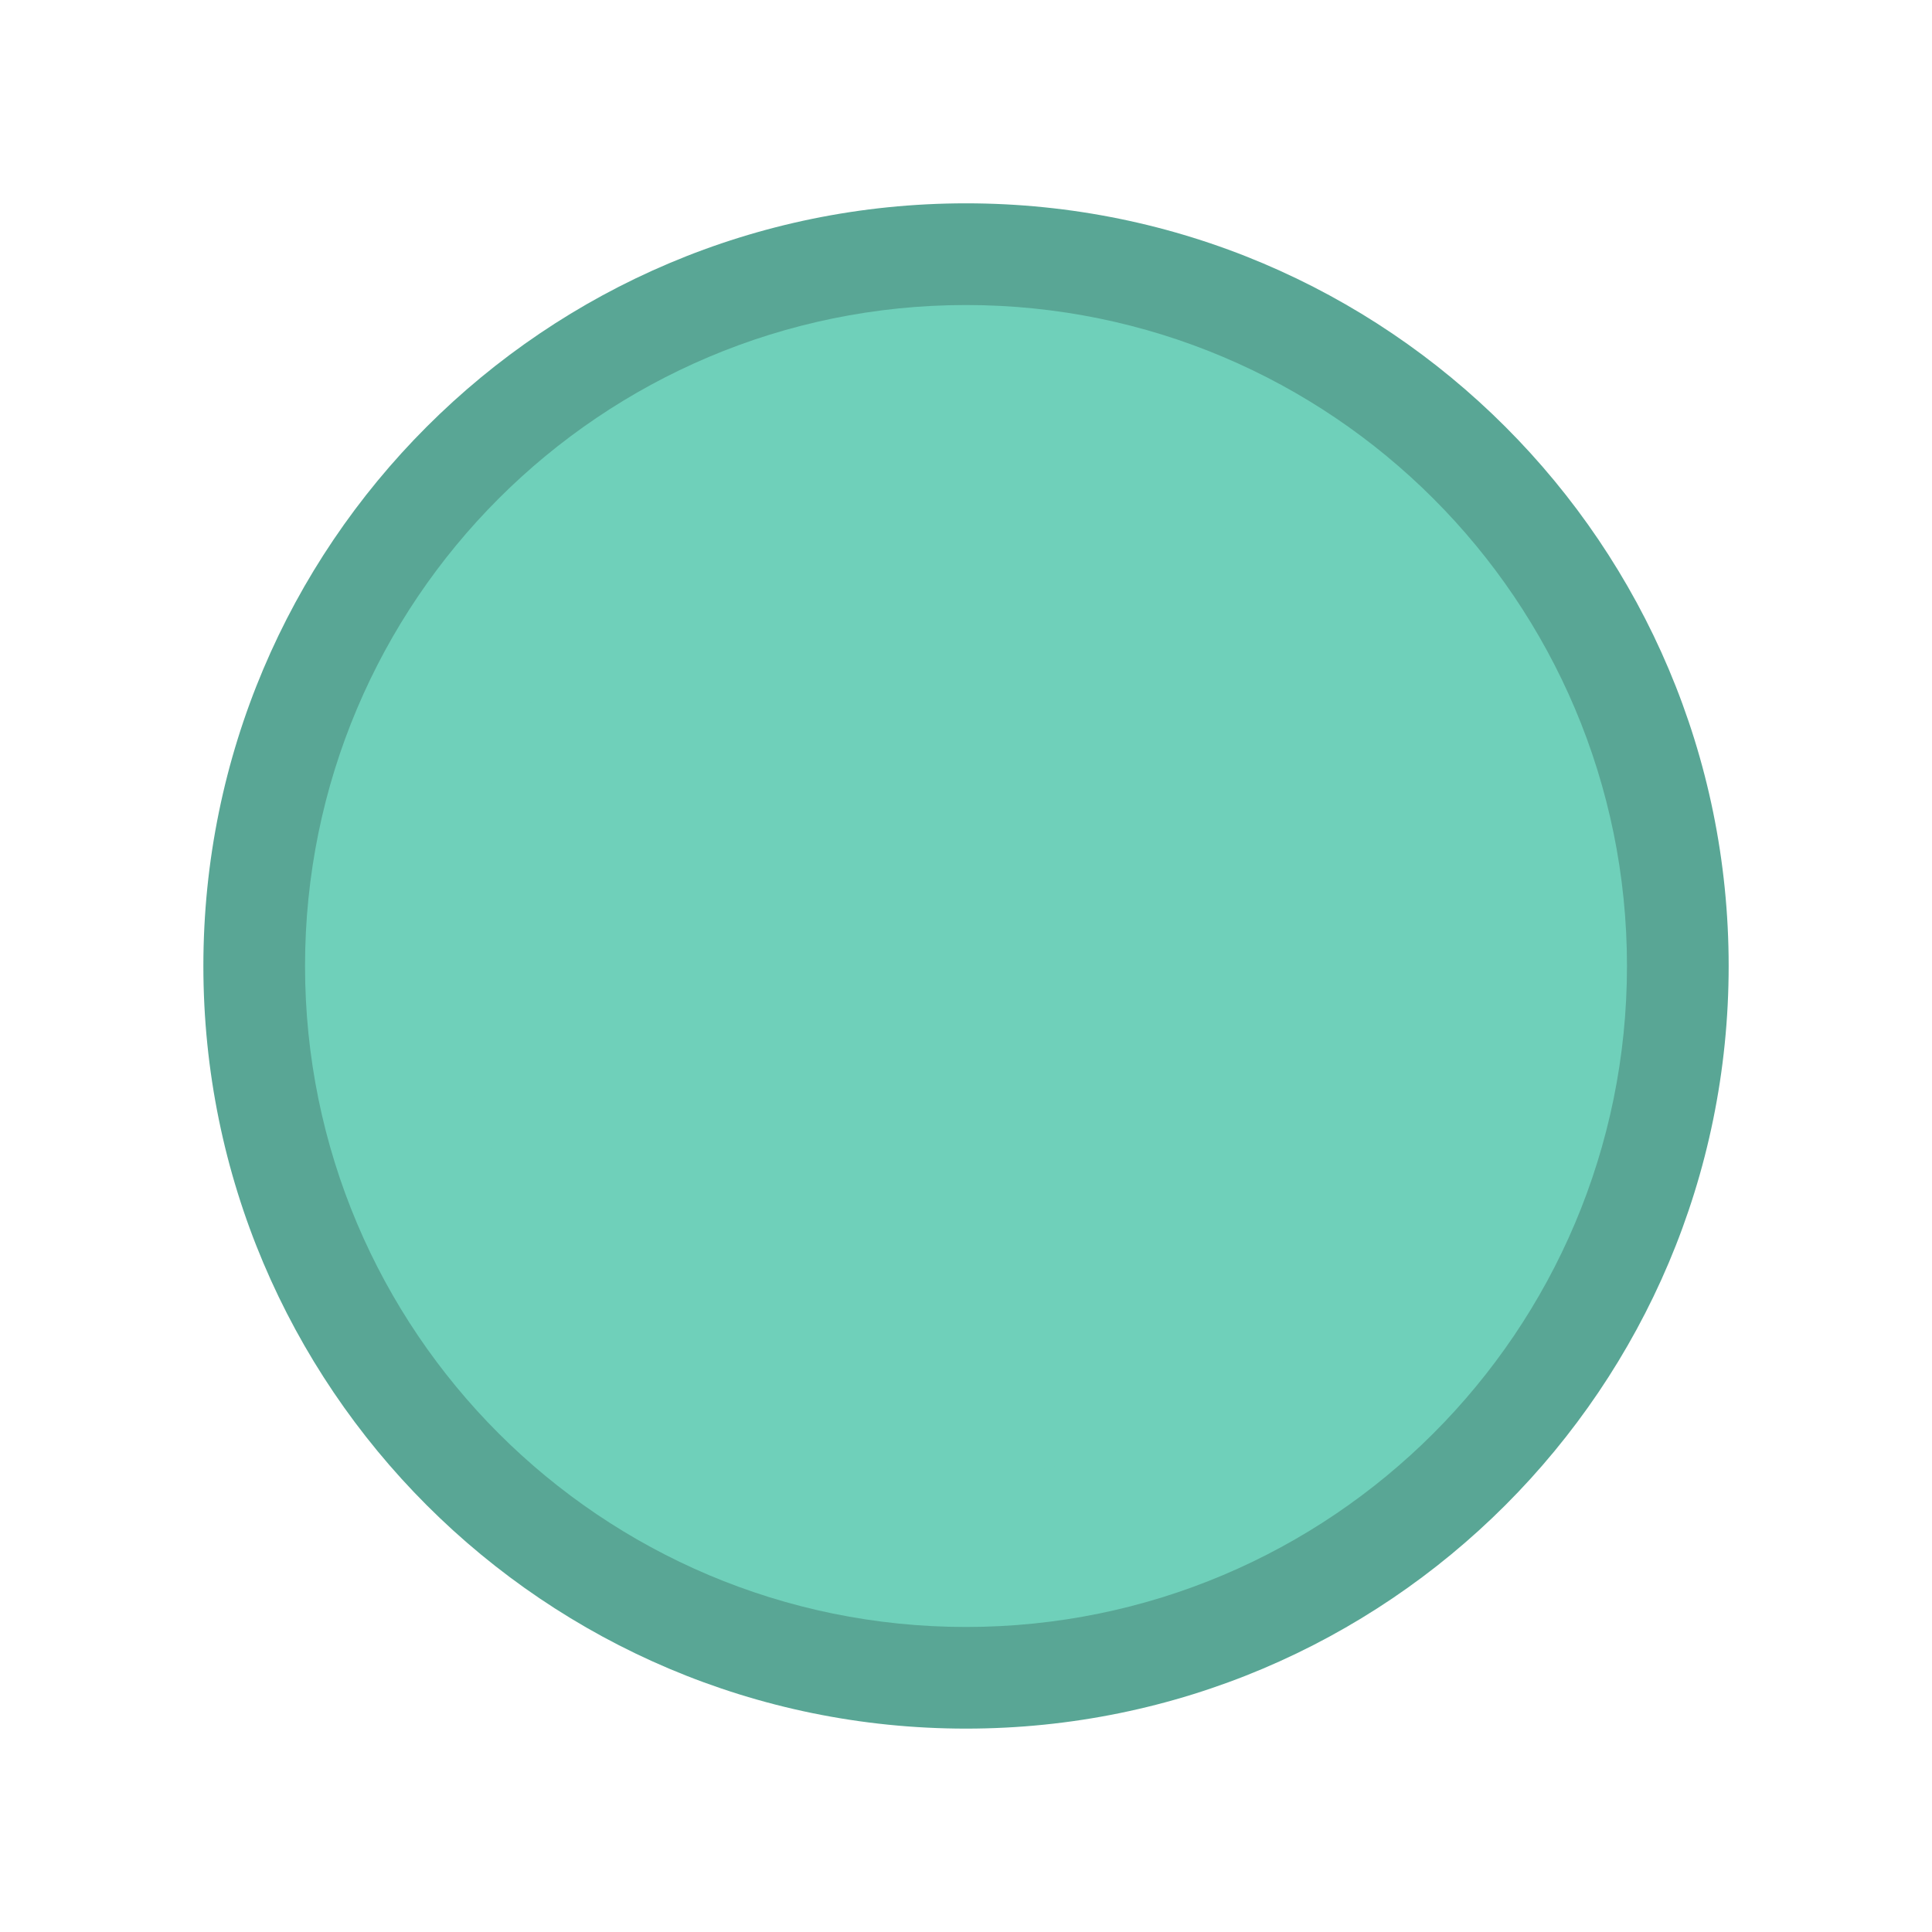
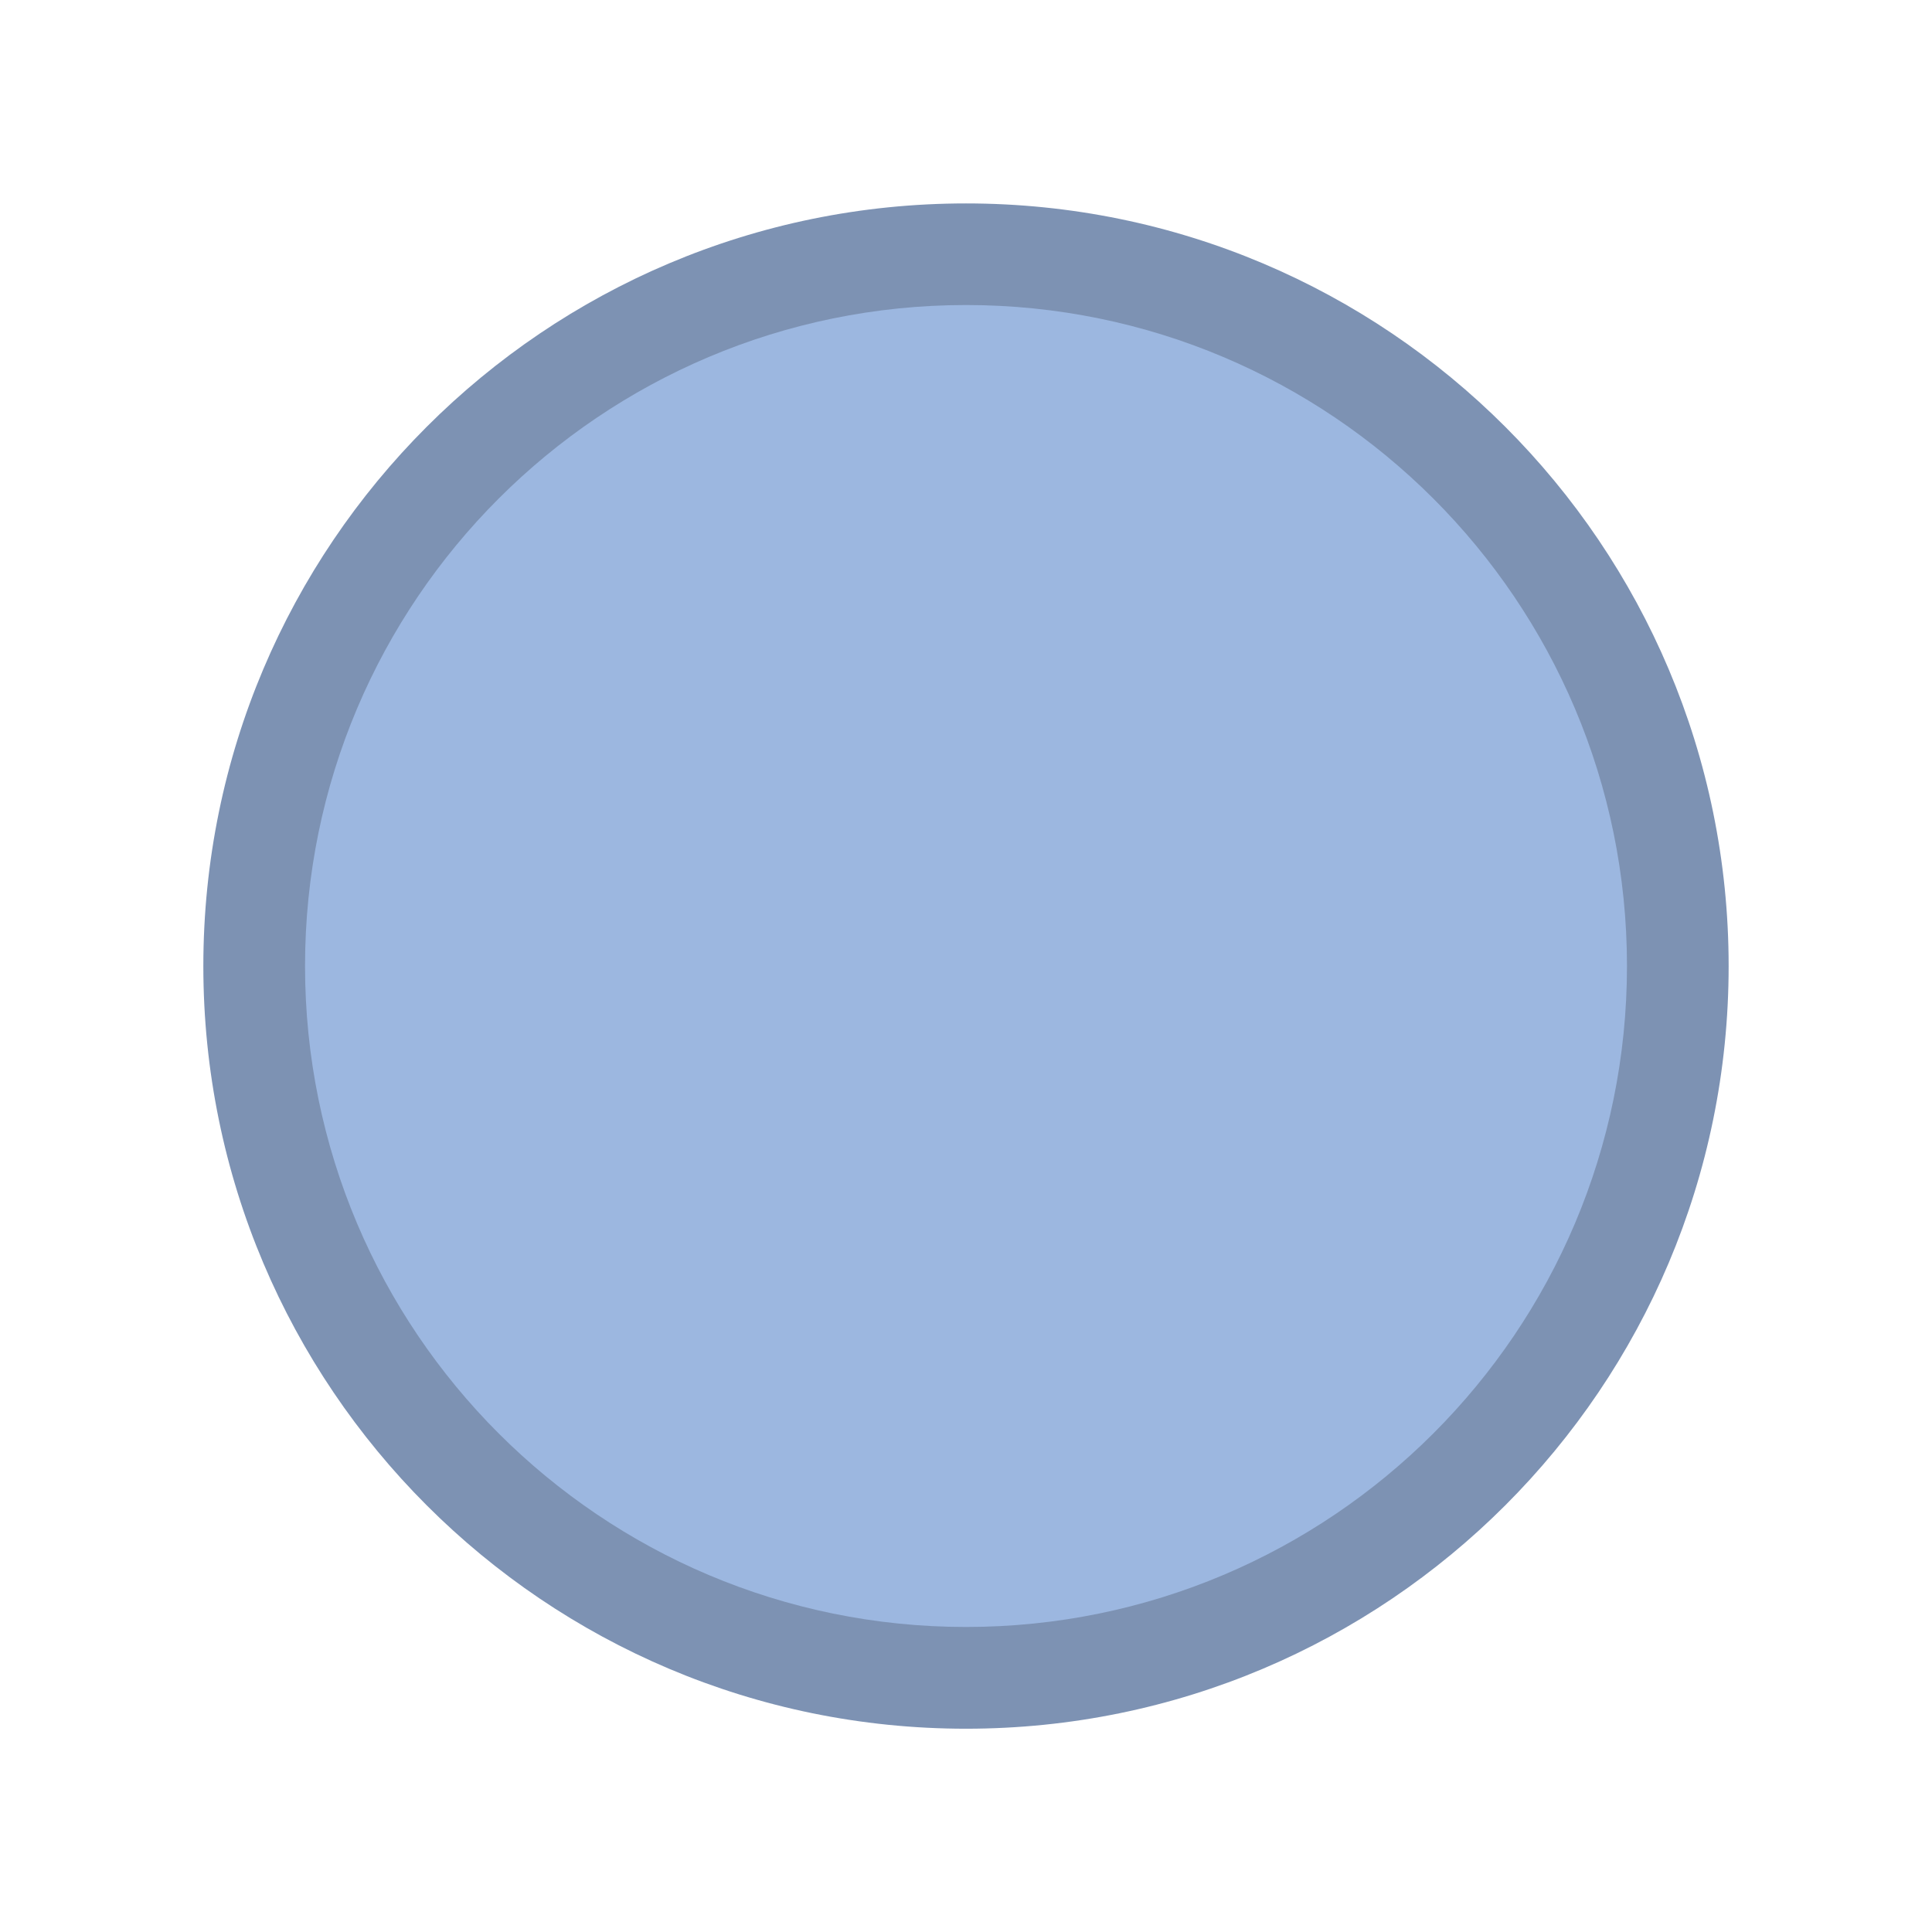
<svg xmlns="http://www.w3.org/2000/svg" xmlns:xlink="http://www.w3.org/1999/xlink" width="19" height="19" id="svg4486" version="1.1" viewBox="0 0 19 19">
  <defs id="defs4488">
    <linearGradient y2="8.148" x2="0.442" y1="3.059" x1="0.442" gradientUnits="userSpaceOnUse" id="linearGradient3782" xlink:href="#linearGradient3759" />
    <linearGradient id="linearGradient3759">
      <stop style="stop-color:#000000;stop-opacity:0.275;" offset="0" id="stop3761" />
      <stop style="stop-color:#000000;stop-opacity:0;" offset="1" id="stop3763" />
    </linearGradient>
    <linearGradient xlink:href="#linearGradient4297" id="linearGradient3844" gradientUnits="userSpaceOnUse" gradientTransform="matrix(0,-1,1,0,-290.2143,-530.4991)" x1="-1070.362" y1="9" x2="-1055.362" y2="9" />
    <linearGradient id="linearGradient4297">
      <stop style="stop-color:#ffffff;stop-opacity:1;" offset="0" id="stop4523" />
      <stop style="stop-color:#000000;stop-opacity:1" offset="1" id="stop4525" />
    </linearGradient>
    <linearGradient y2="9.5" x2="-1055.621" y1="9.5" x1="-1070.104" gradientTransform="matrix(0,-1.035712,1.035712,0,-290.5535,-568.4558)" gradientUnits="userSpaceOnUse" id="linearGradient3901" xlink:href="#linearGradient4297" />
    <linearGradient y2="9.5" x2="-1055.621" y1="9.5" x1="-1070.104" gradientTransform="matrix(0,-1.035712,1.035712,0,-290.5535,-568.4558)" gradientUnits="userSpaceOnUse" id="linearGradient3819" xlink:href="#linearGradient4297" />
  </defs>
  <g id="layer1" transform="translate(290.2143,-522.8622)">
-     <path style="fill:#59a695;fill-opacity:1" id="path3774" d="m 10.485,26.73 a 7.375,7.375 0 1 1 -14.75,0 7.375,7.375 0 1 1 14.75,0 z" transform="matrix(1.016966,0,0,1.016966,-283.8769,505.1784)" />
-     <circle cy="13" cx="12" id="path3338" style="fill:#6fd0ba;fill-opacity:1;fill-rule:evenodd;stroke:#6fd0ba;stroke-width:1.37;stroke-linecap:butt;stroke-linejoin:miter;stroke-miterlimit:4;stroke-opacity:1;stroke-dasharray:none" r="5.25" transform="matrix(1.095238,0,0,1.095238,-293.8571,518.1241)" />
+     <path style="fill:#7d92b3;fill-opacity:1" id="path3774-1" d="m -6.353,10.937 a 5.087,5.087 0 1 1 -10.174,0 5.087,5.087 0 1 1 10.174,0 z" transform="matrix(1.474379,0,0,1.474379,-263.8475,516.2376)" />
+     <circle cy="13" cx="12" id="path3338-3" style="fill:#9cb7e0;fill-opacity:1;fill-rule:evenodd;stroke:#9cb7e0;stroke-width:1.37;stroke-linecap:butt;stroke-linejoin:miter;stroke-miterlimit:4;stroke-opacity:1;stroke-dasharray:none" r="5.25" transform="matrix(1.095238,0,0,1.095238,-293.8571,518.1241)" d="m 17.25,13 c 0,2.899 -2.351,5.25 -5.25,5.25 -2.899,0 -5.25,-2.351 -5.25,-5.25 0,-2.899 2.351,-5.25 5.25,-5.25 2.899,0 5.25,2.351 5.25,5.25 z" />
  </g>
</svg>
